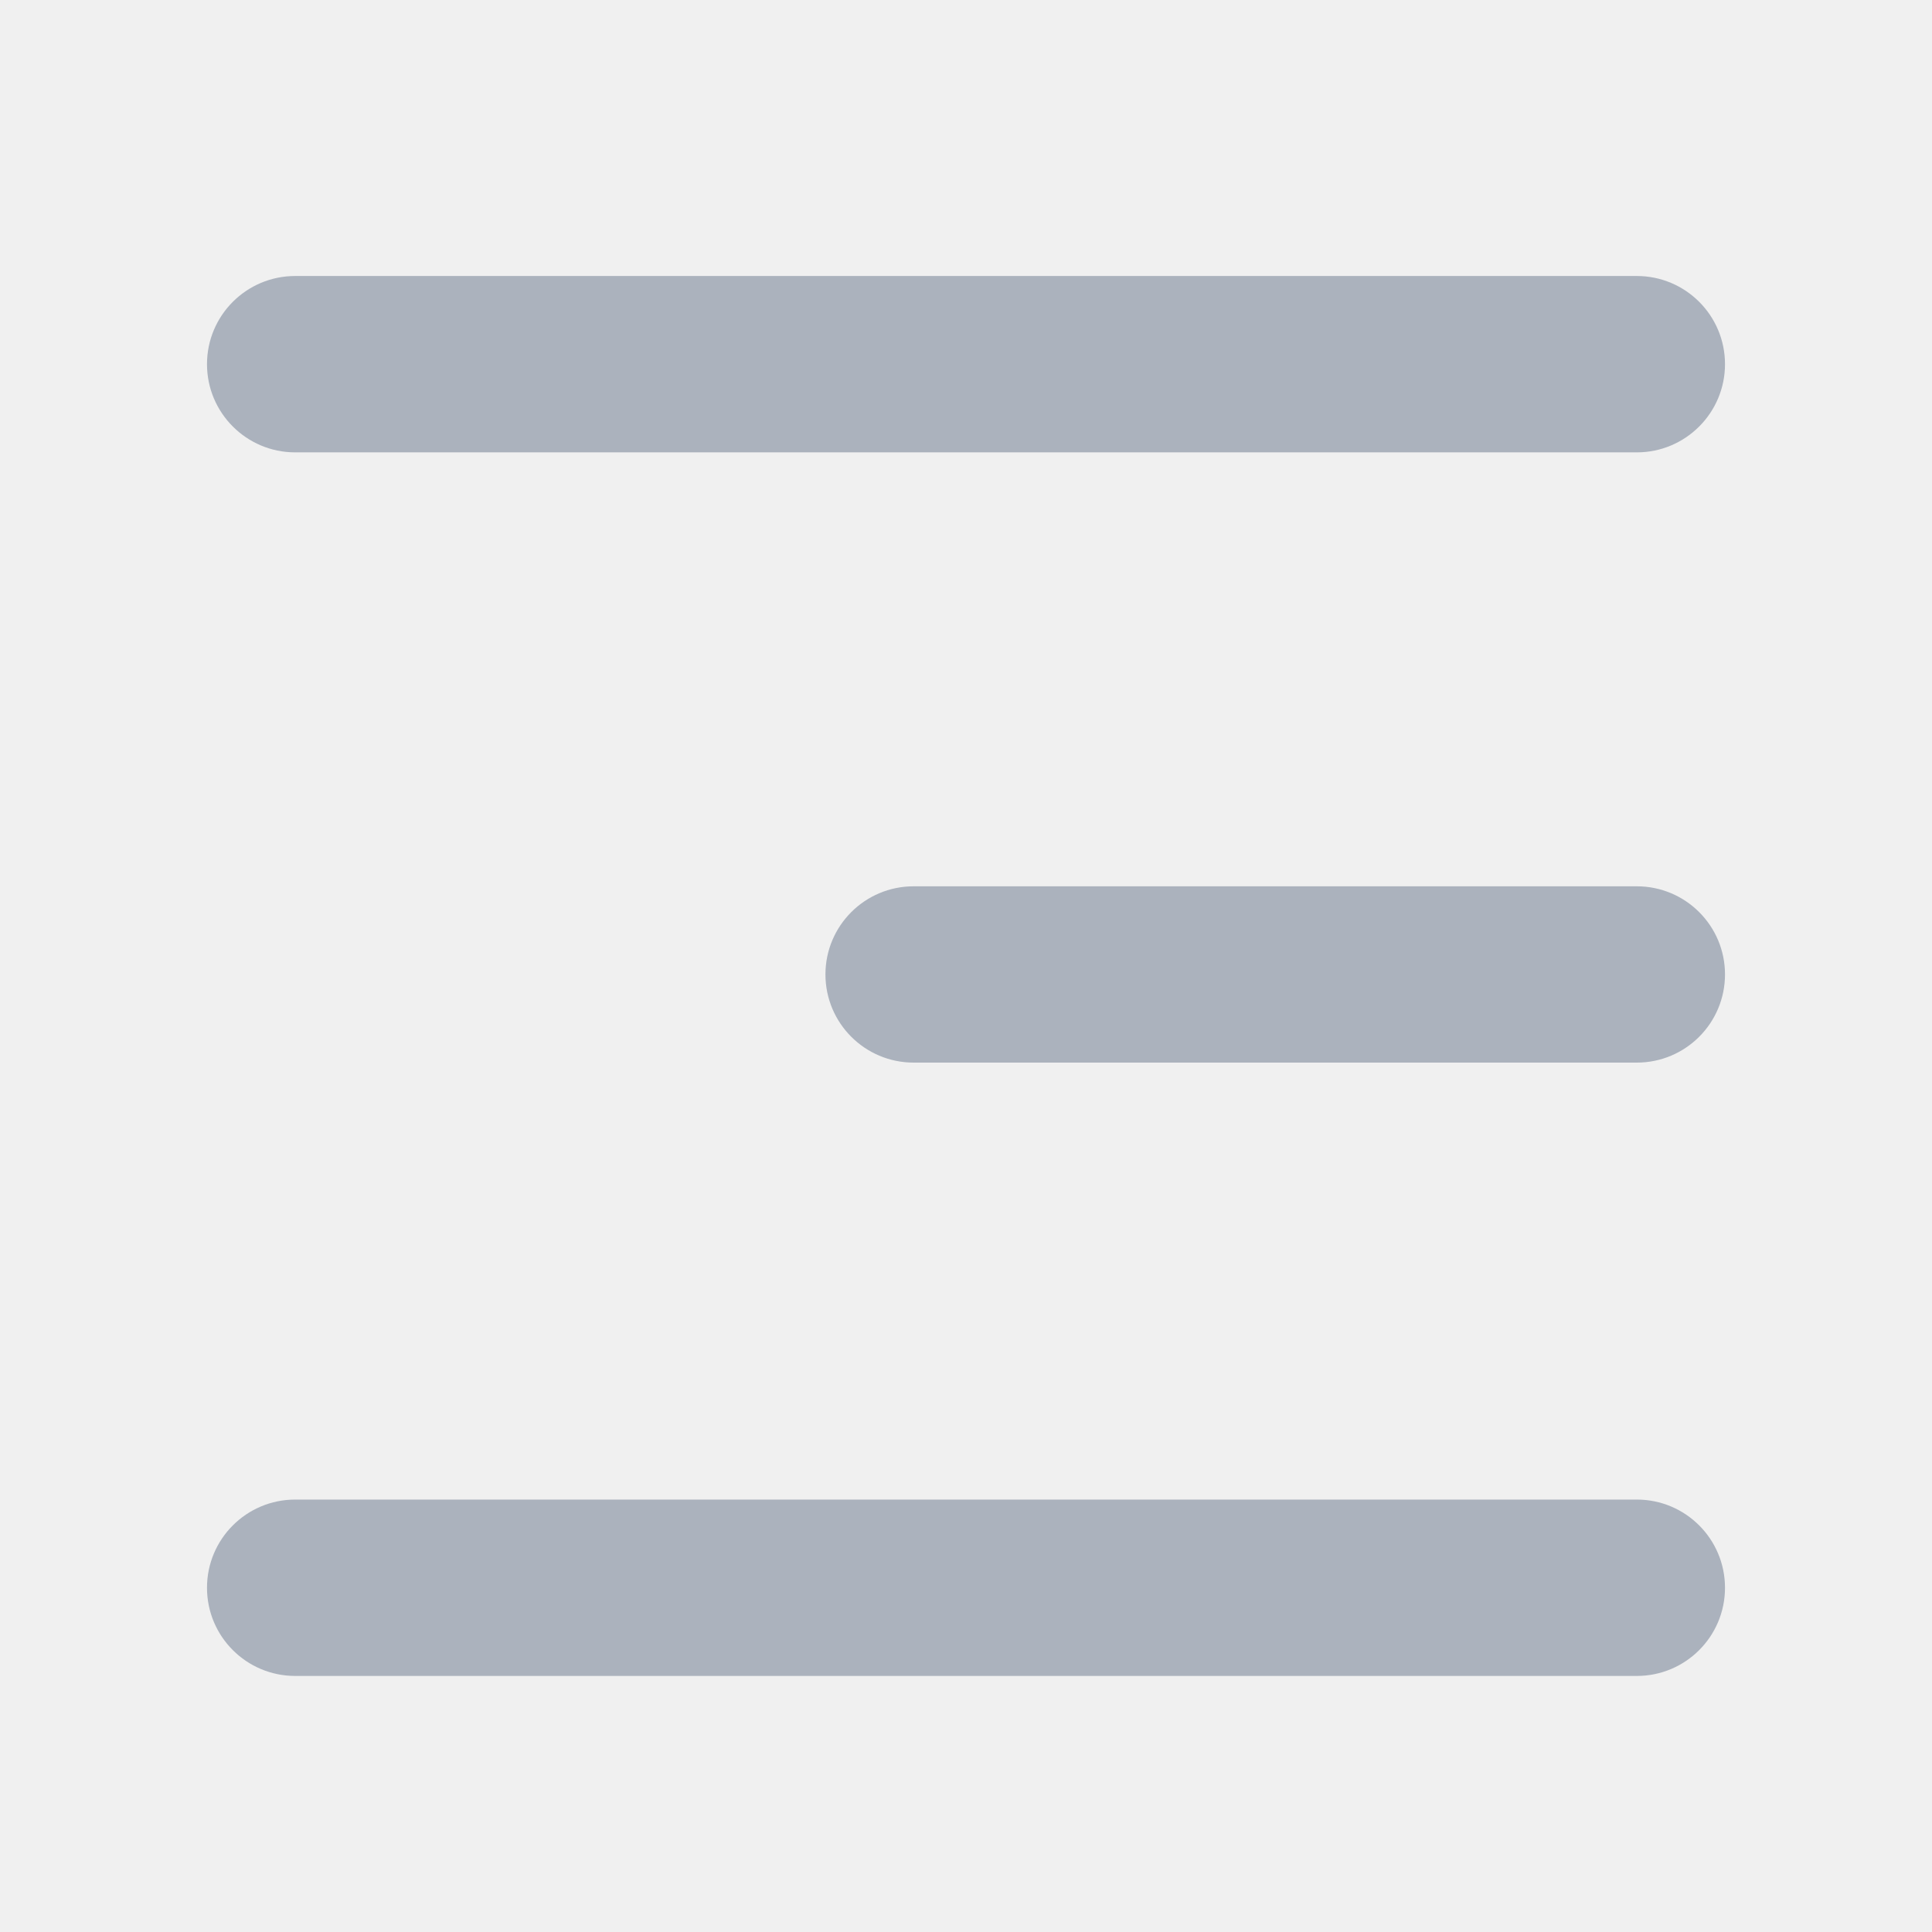
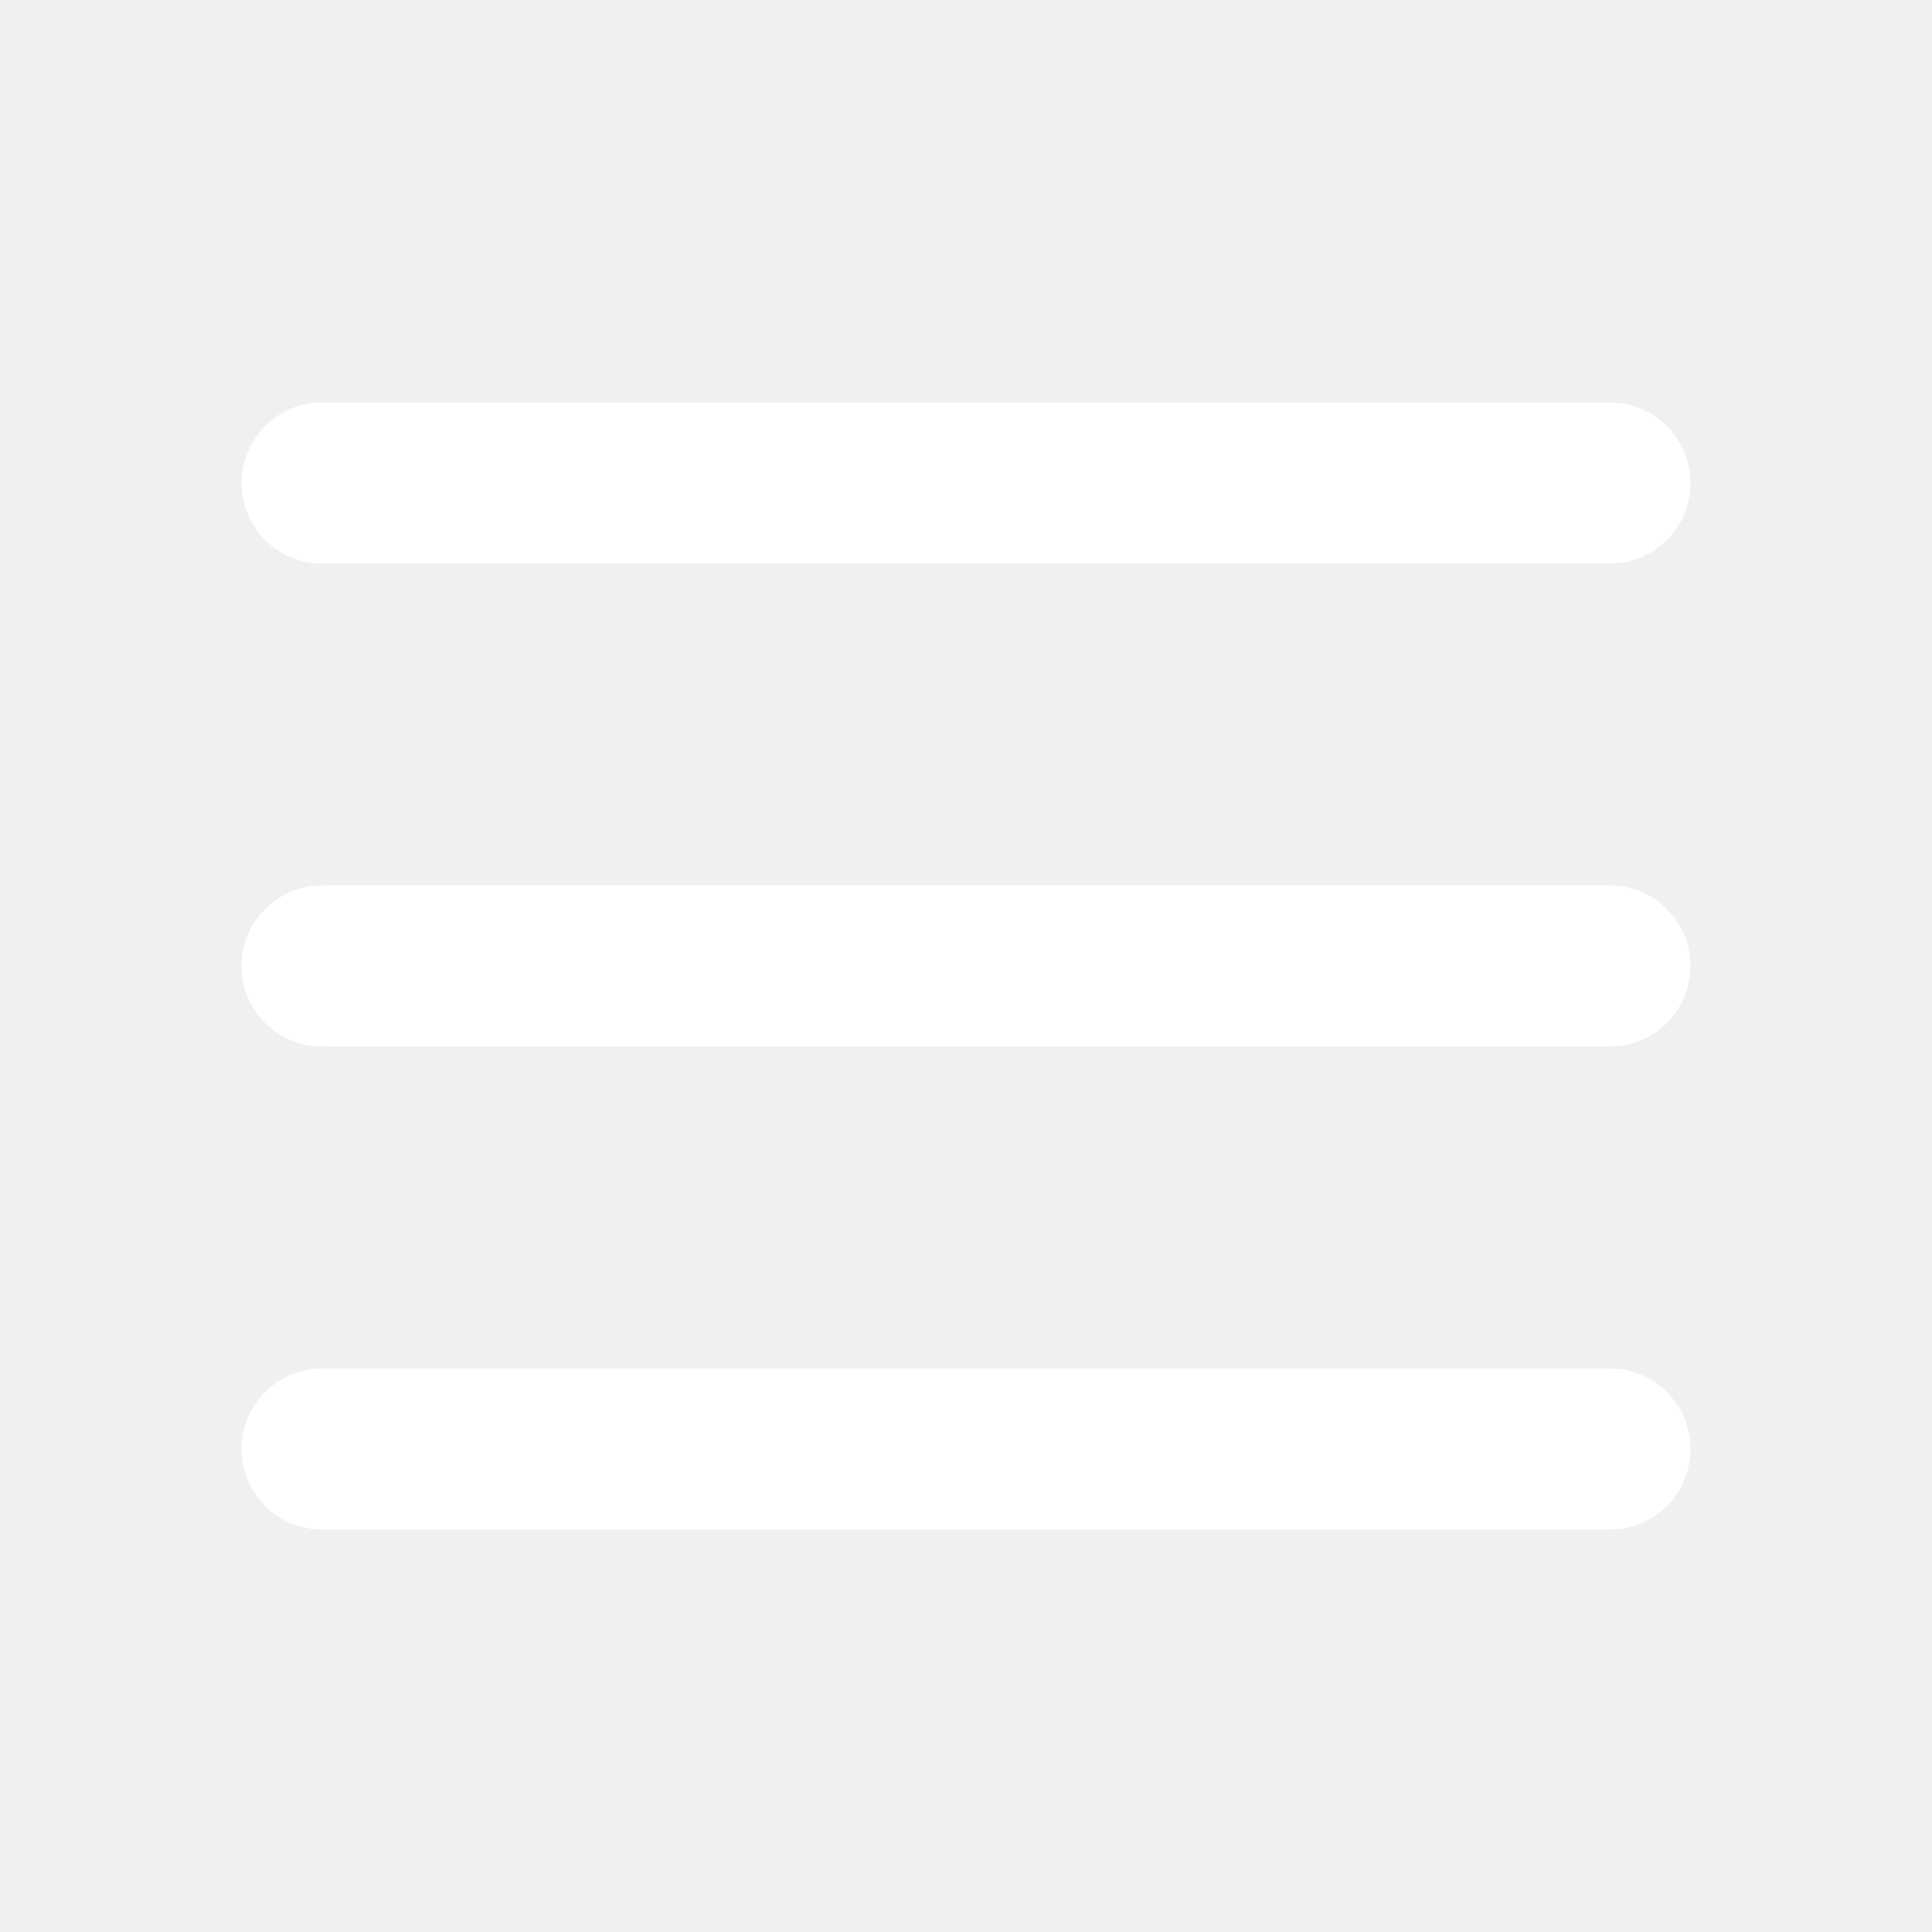
- <svg xmlns="http://www.w3.org/2000/svg" width="28" height="28" viewBox="0 0 28 28" fill="none">
-   <path d="M4.278 24.289H23.722C24.428 24.289 25 23.717 25 23.011C25 22.305 24.428 21.733 23.722 21.733H4.278C3.572 21.733 3 22.305 3 23.011C3 23.717 3.572 24.289 4.278 24.289Z" fill="#ABB2BD" />
-   <path d="M13.241 15.4H23.722C24.428 15.4 25 14.828 25 14.122C25 13.417 24.428 12.845 23.722 12.845H13.241C12.535 12.845 11.963 13.417 11.963 14.122C11.963 14.828 12.535 15.4 13.241 15.4Z" fill="#ABB2BD" />
-   <path d="M4.278 6.556H23.722C24.428 6.556 25 5.983 25 5.278C25 4.572 24.428 4 23.722 4H4.278C3.572 4 3 4.572 3 5.278C3 5.983 3.572 6.556 4.278 6.556Z" fill="#ABB2BD" />
+ <svg xmlns="http://www.w3.org/2000/svg" width="24" height="24" viewBox="0 0 24 24" fill="none" stroke="white" stroke-width="2" stroke-linecap="round" stroke-linejoin="round" class="lucide lucide-menu-icon lucide-menu">
+   <path d="M4 12h16" />
+   <path d="M4 18h16" />
+   <path d="M4 6h16" />
</svg>
